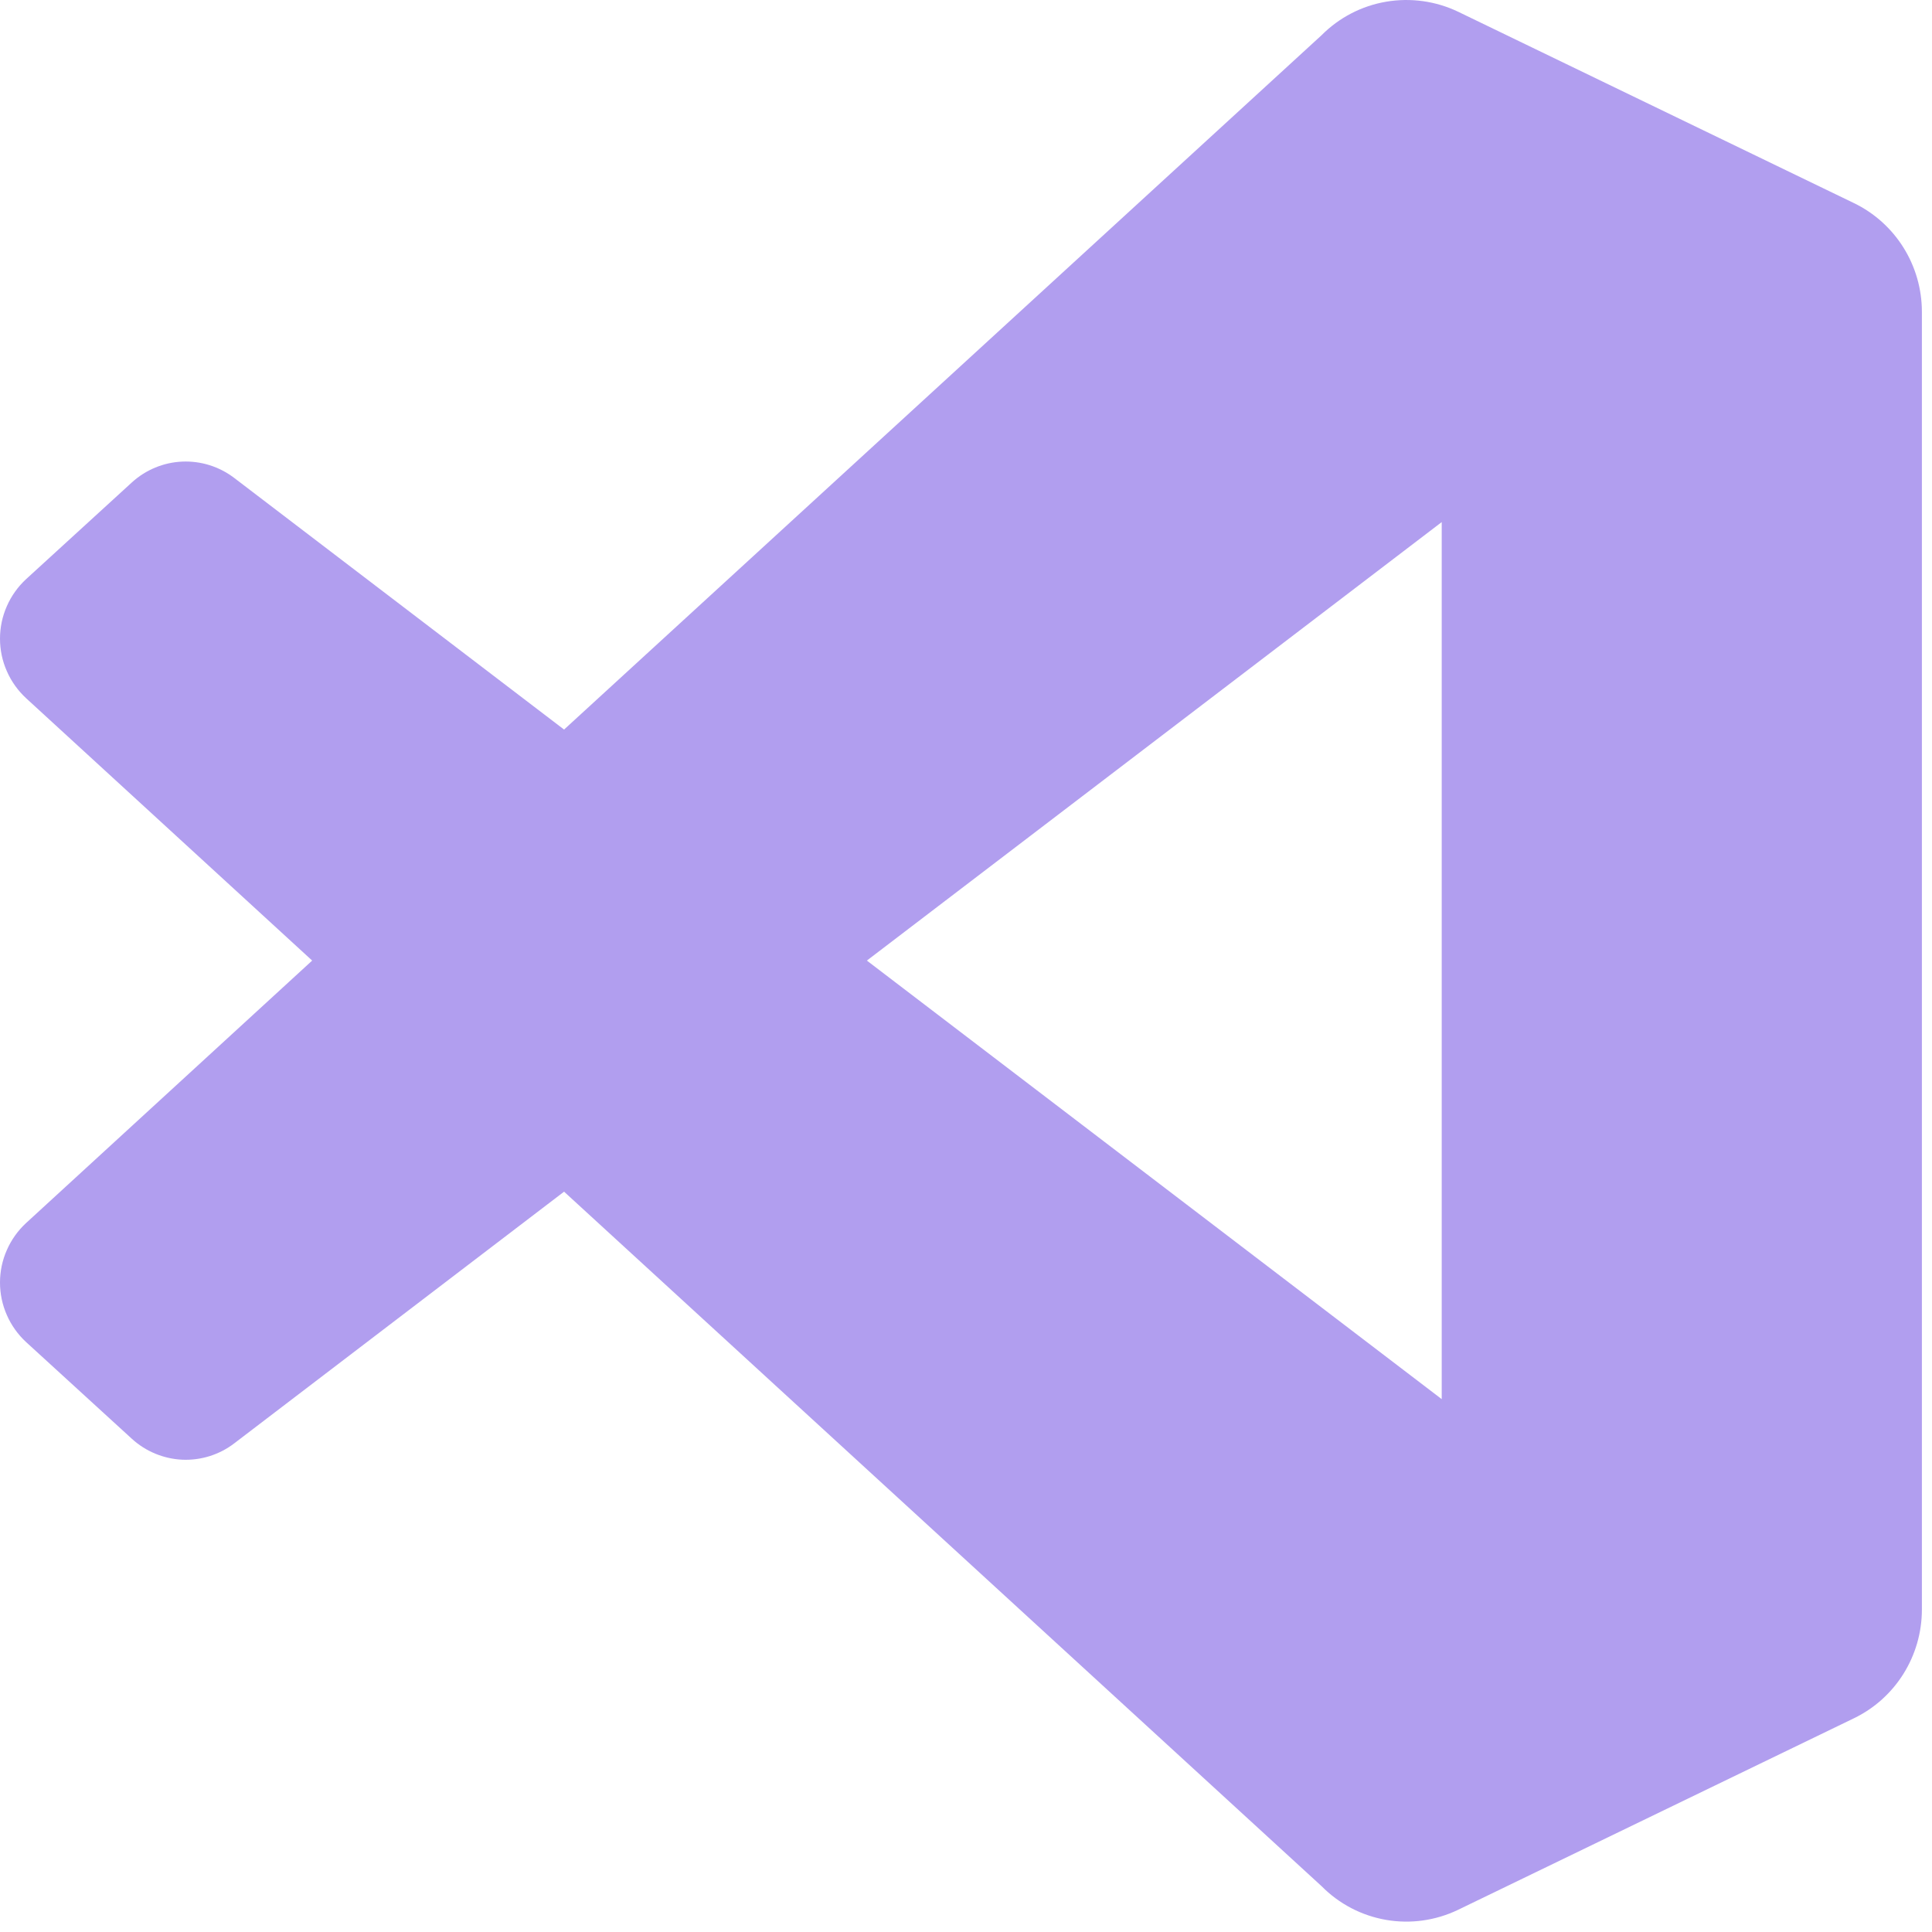
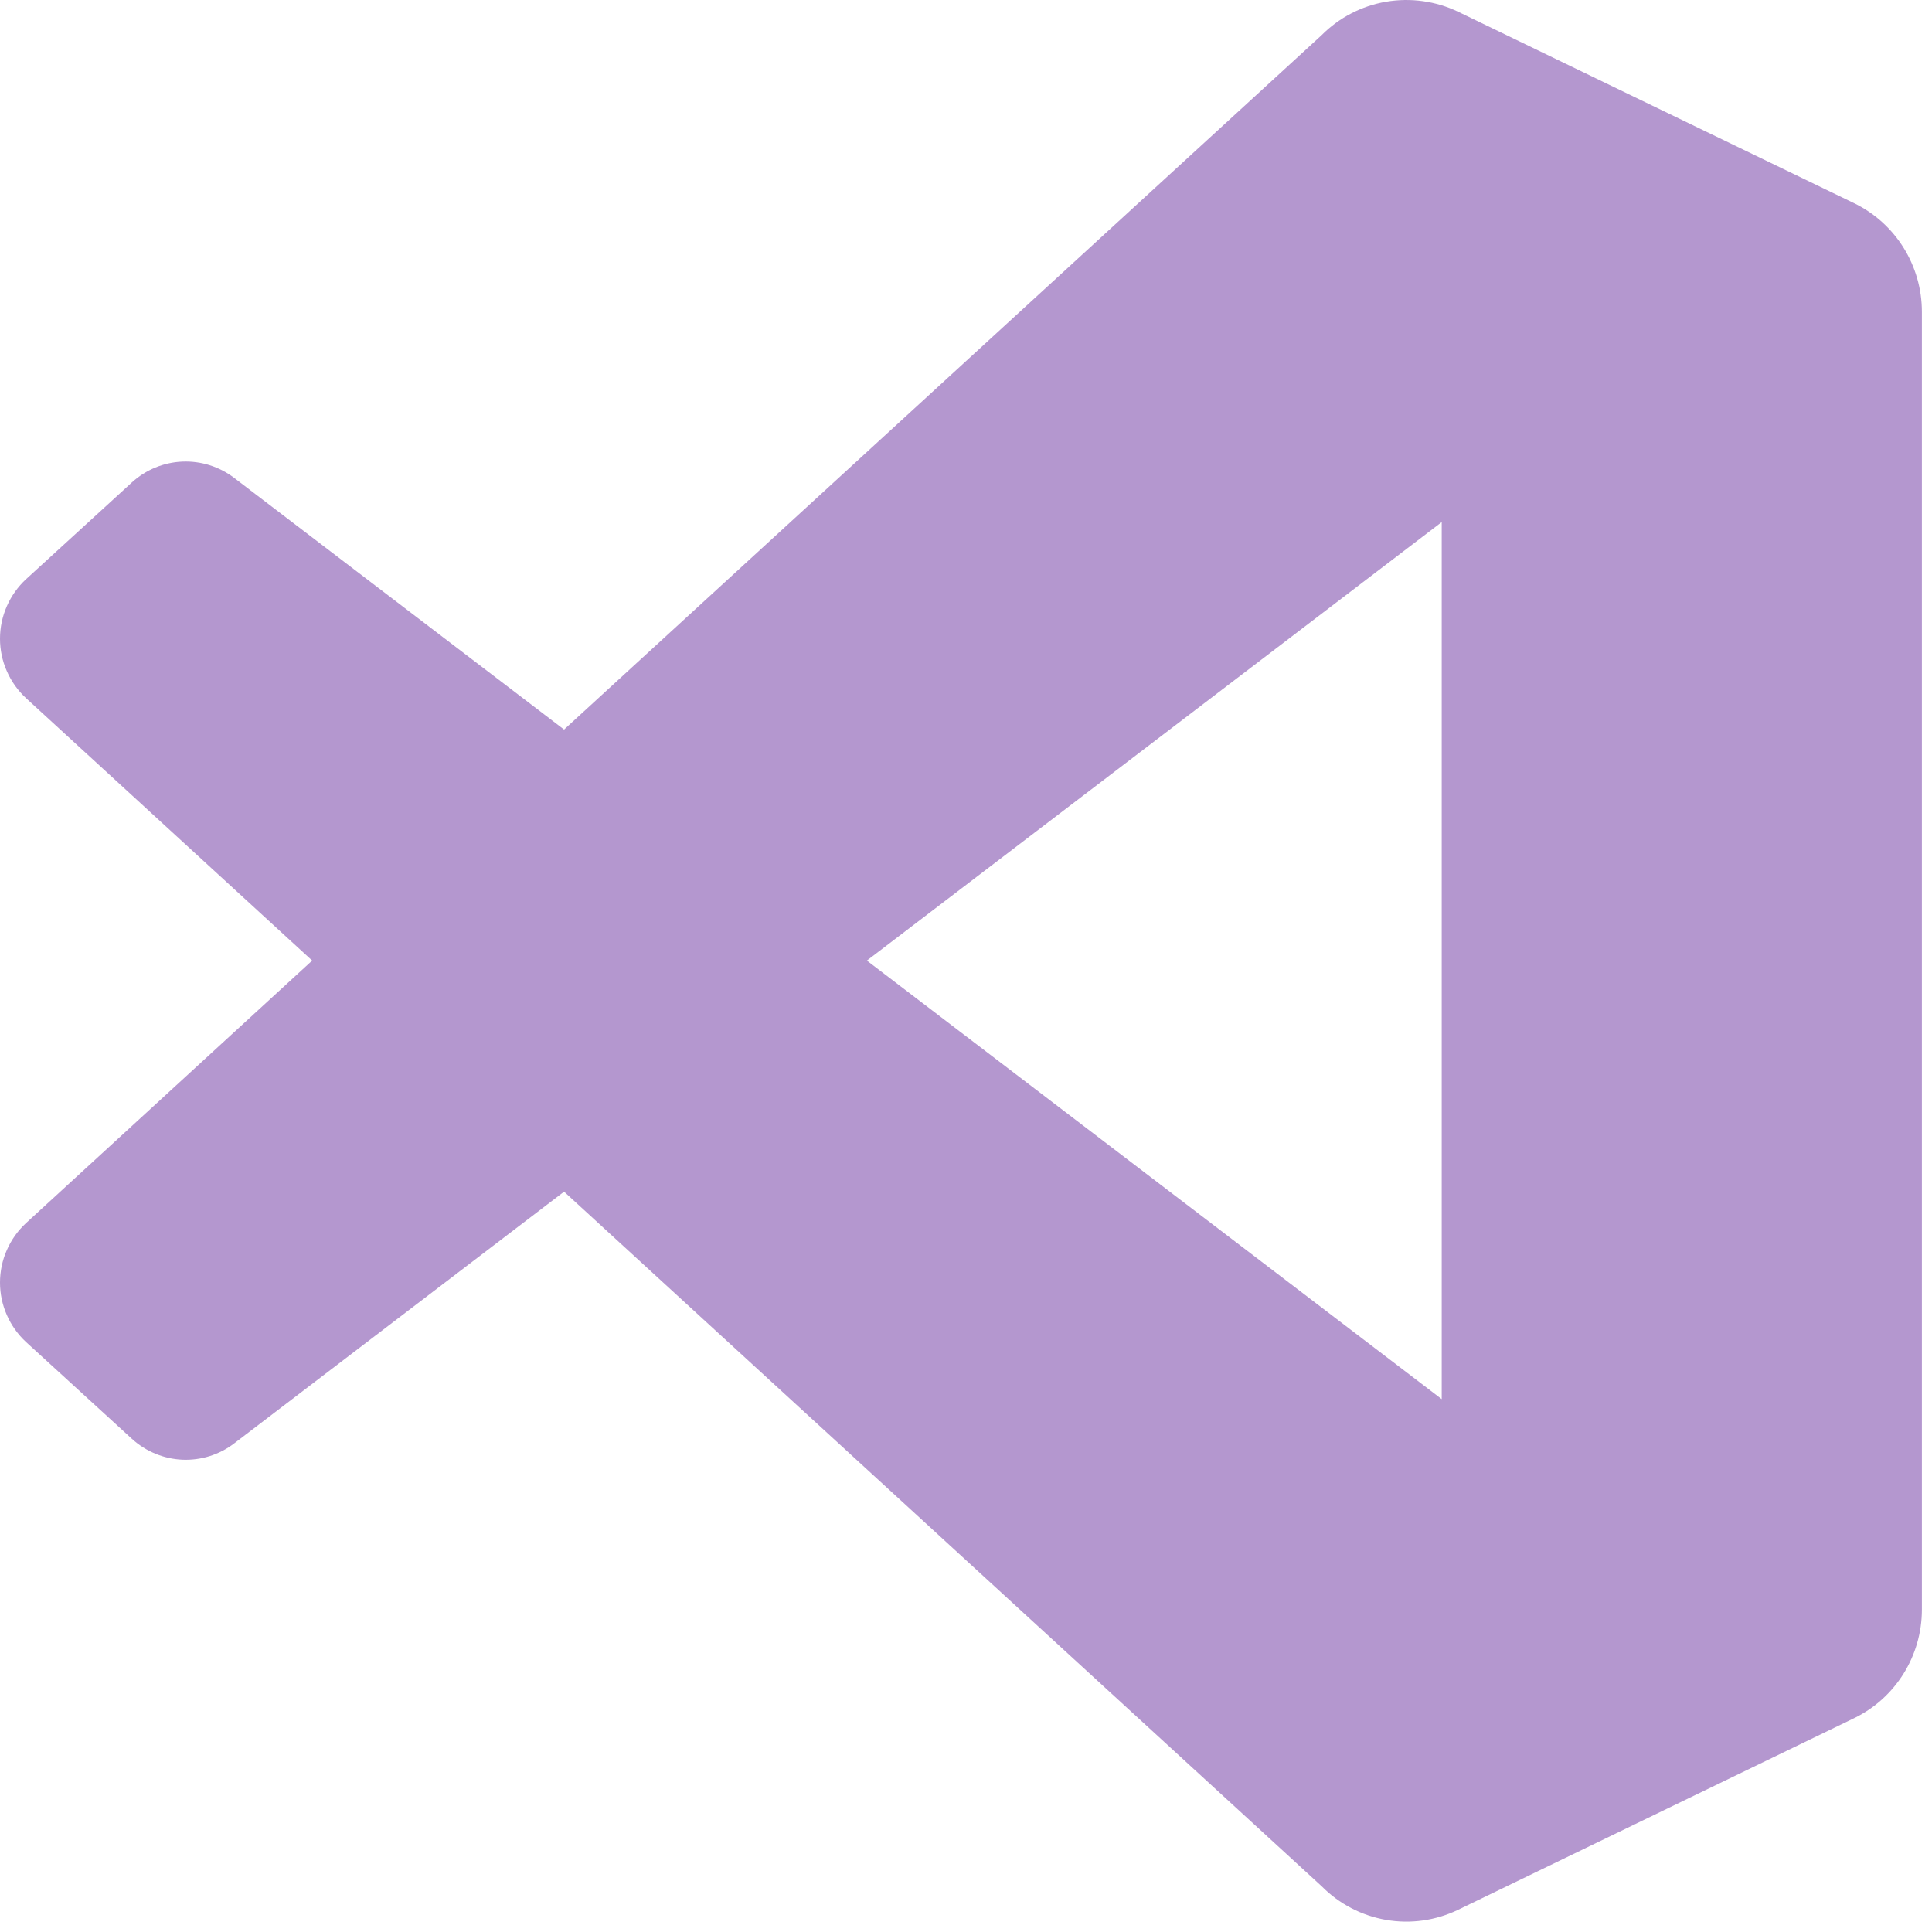
<svg xmlns="http://www.w3.org/2000/svg" width="26" height="26" viewBox="0 0 26 26" fill="none">
-   <path d="M19.623 25.701C19.322 25.846 18.983 25.894 18.654 25.837C18.324 25.78 18.021 25.622 17.786 25.384L7.591 16.037L3.151 19.425C2.951 19.578 2.703 19.655 2.452 19.644C2.201 19.632 1.962 19.533 1.776 19.364L0.351 18.061C0.241 17.959 0.152 17.835 0.092 17.697C0.031 17.559 0 17.41 0 17.26C0 17.109 0.031 16.96 0.092 16.823C0.152 16.685 0.241 16.561 0.351 16.459L4.201 12.927L0.351 9.396C0.241 9.294 0.152 9.17 0.092 9.032C0.031 8.894 0 8.746 0 8.595C0 8.445 0.031 8.296 0.092 8.158C0.152 8.02 0.241 7.896 0.351 7.794L1.776 6.491C1.962 6.322 2.201 6.223 2.452 6.212C2.704 6.201 2.951 6.279 3.151 6.431L7.591 9.818L17.786 0.473C18.022 0.236 18.325 0.079 18.654 0.023C18.983 -0.033 19.322 0.014 19.623 0.158L24.949 2.733C25.508 3.003 25.864 3.572 25.864 4.197V13.922H19.402V7.026L11.666 12.927L19.402 18.829V13.922H25.864V21.66C25.864 22.285 25.508 22.854 24.949 23.124L19.623 25.701Z" fill="#B19EEF" />
+   <path d="M19.623 25.701C19.322 25.846 18.983 25.894 18.654 25.837C18.324 25.78 18.021 25.622 17.786 25.384L7.591 16.037L3.151 19.425C2.951 19.578 2.703 19.655 2.452 19.644C2.201 19.632 1.962 19.533 1.776 19.364L0.351 18.061C0.241 17.959 0.152 17.835 0.092 17.697C0.031 17.559 0 17.41 0 17.26C0 17.109 0.031 16.96 0.092 16.823C0.152 16.685 0.241 16.561 0.351 16.459L4.201 12.927L0.351 9.396C0.241 9.294 0.152 9.17 0.092 9.032C0.031 8.894 0 8.746 0 8.595C0 8.445 0.031 8.296 0.092 8.158C0.152 8.02 0.241 7.896 0.351 7.794L1.776 6.491C1.962 6.322 2.201 6.223 2.452 6.212C2.704 6.201 2.951 6.279 3.151 6.431L7.591 9.818L17.786 0.473C18.022 0.236 18.325 0.079 18.654 0.023C18.983 -0.033 19.322 0.014 19.623 0.158L24.949 2.733C25.508 3.003 25.864 3.572 25.864 4.197V13.922H19.402V7.026L11.666 12.927L19.402 18.829V13.922H25.864V21.66C25.864 22.285 25.508 22.854 24.949 23.124L19.623 25.701Z" fill="#B497CF" />
</svg>
